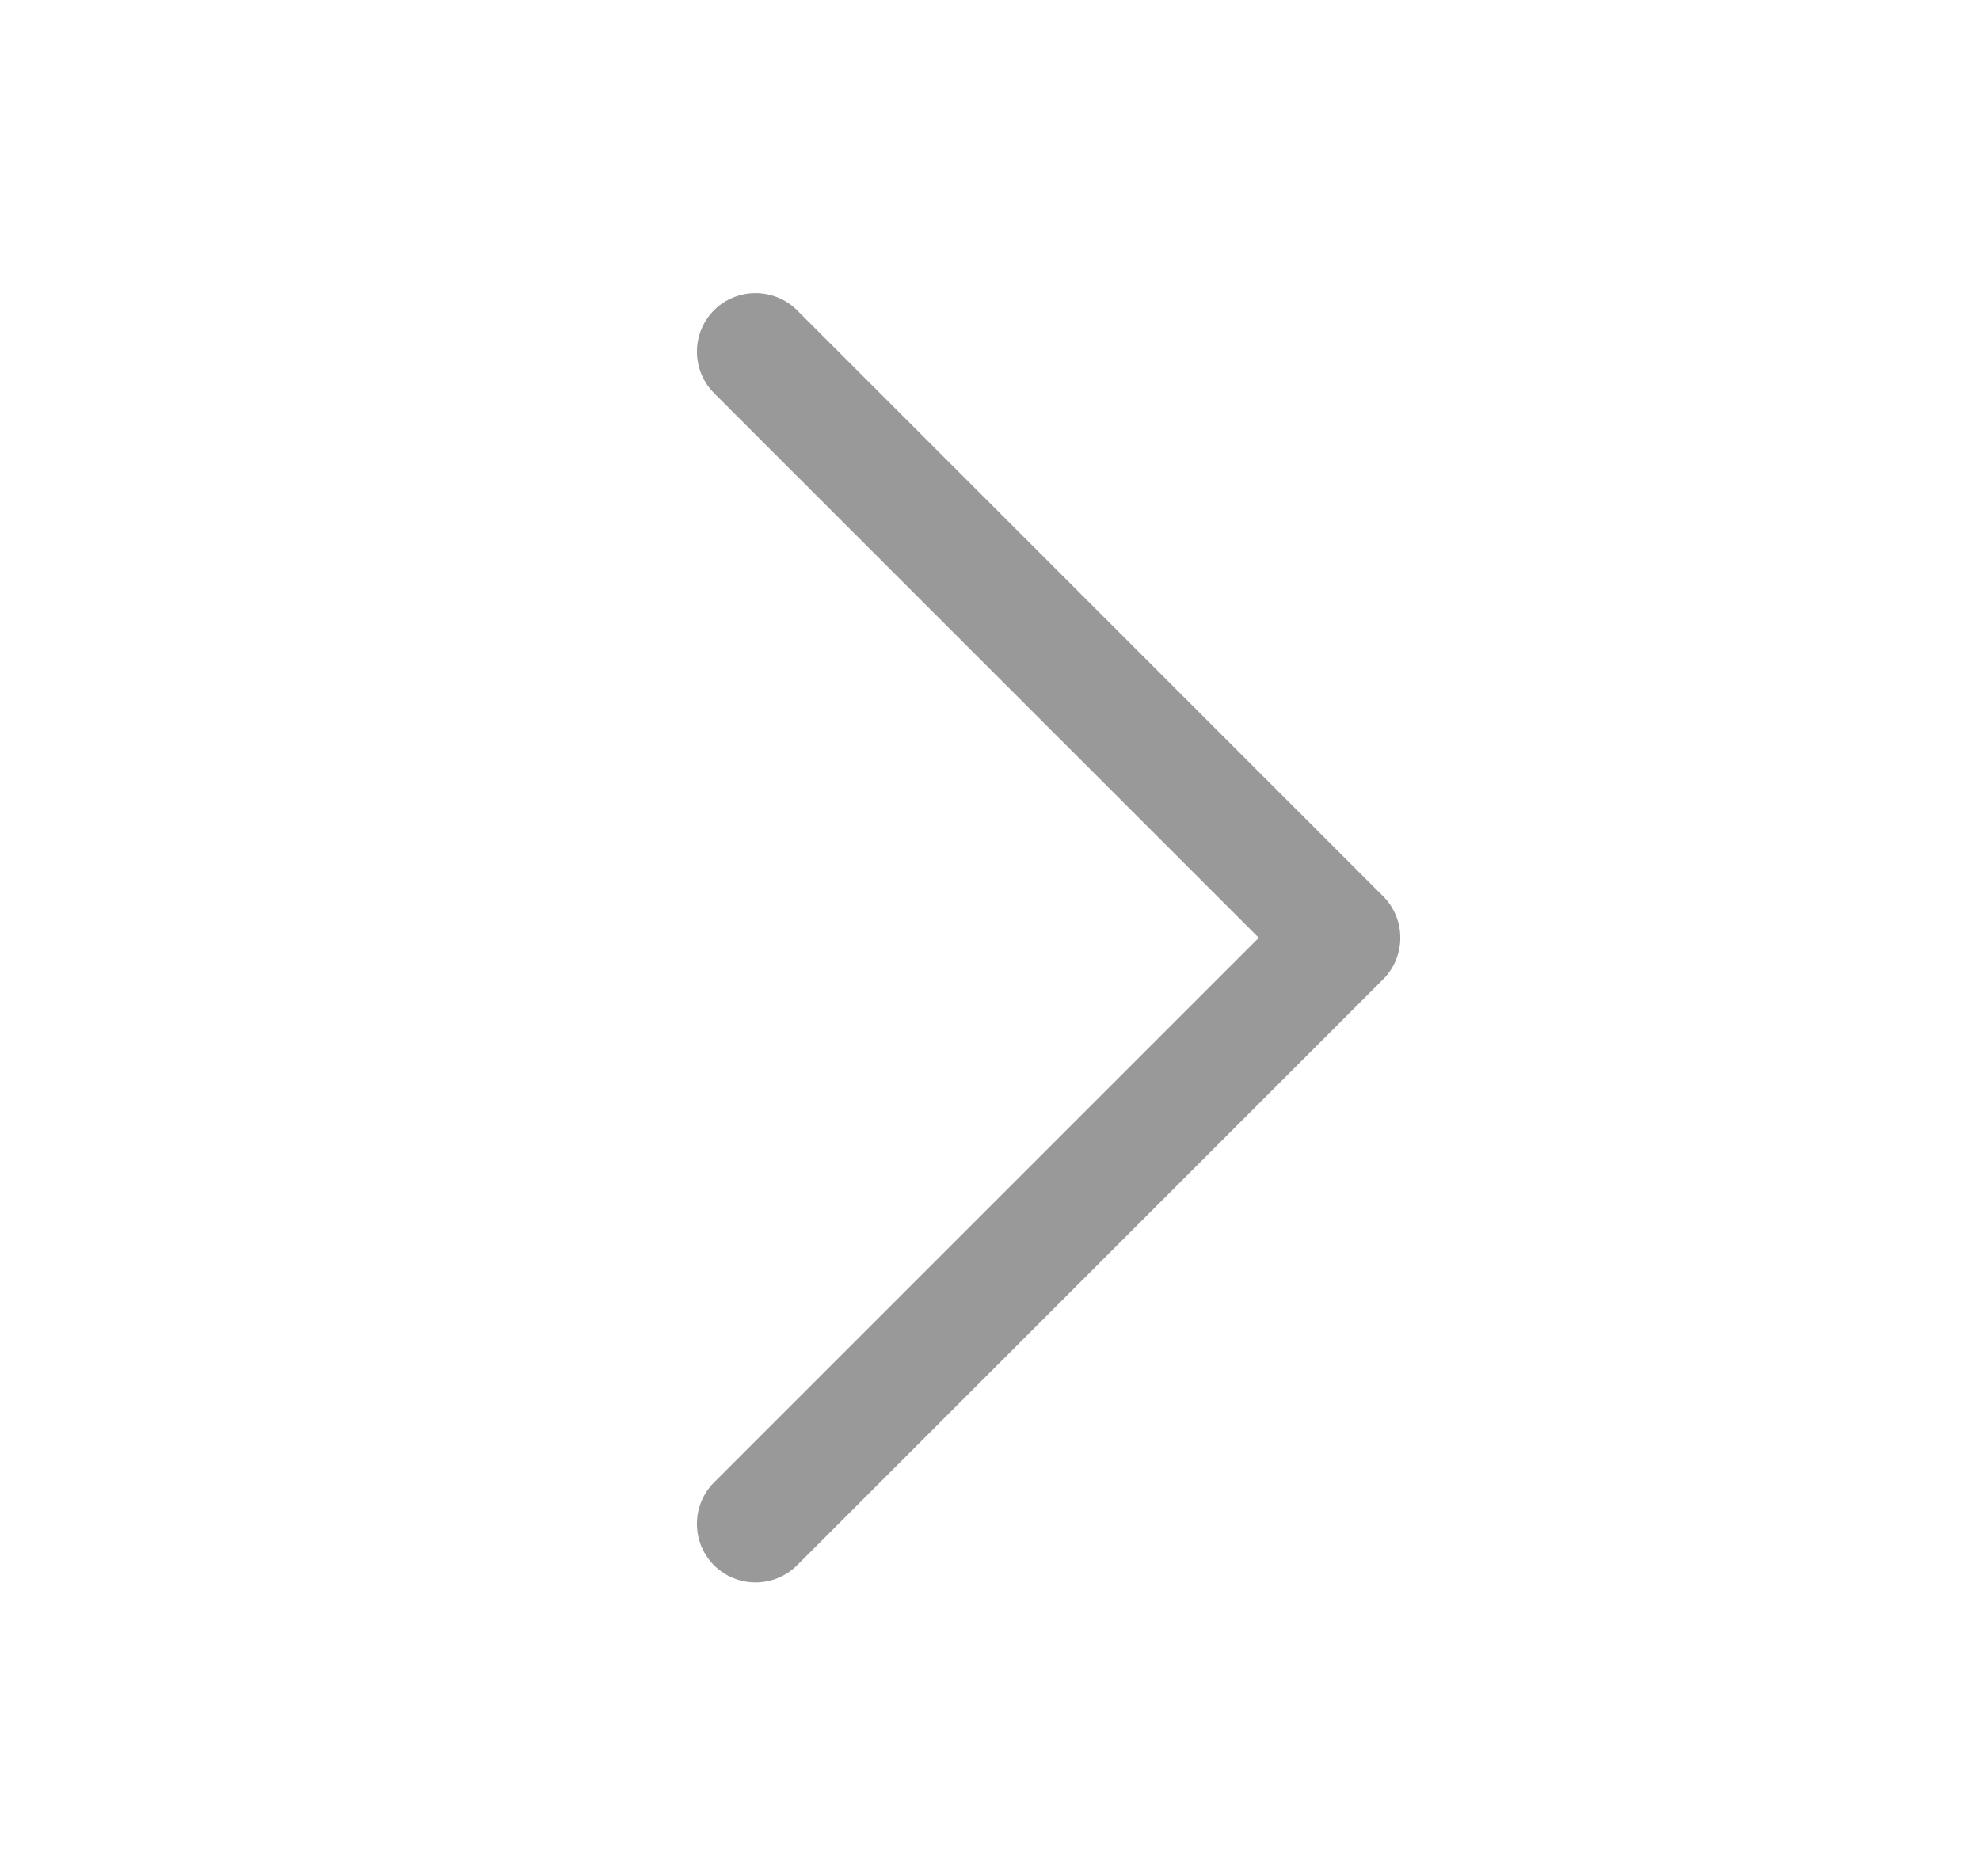
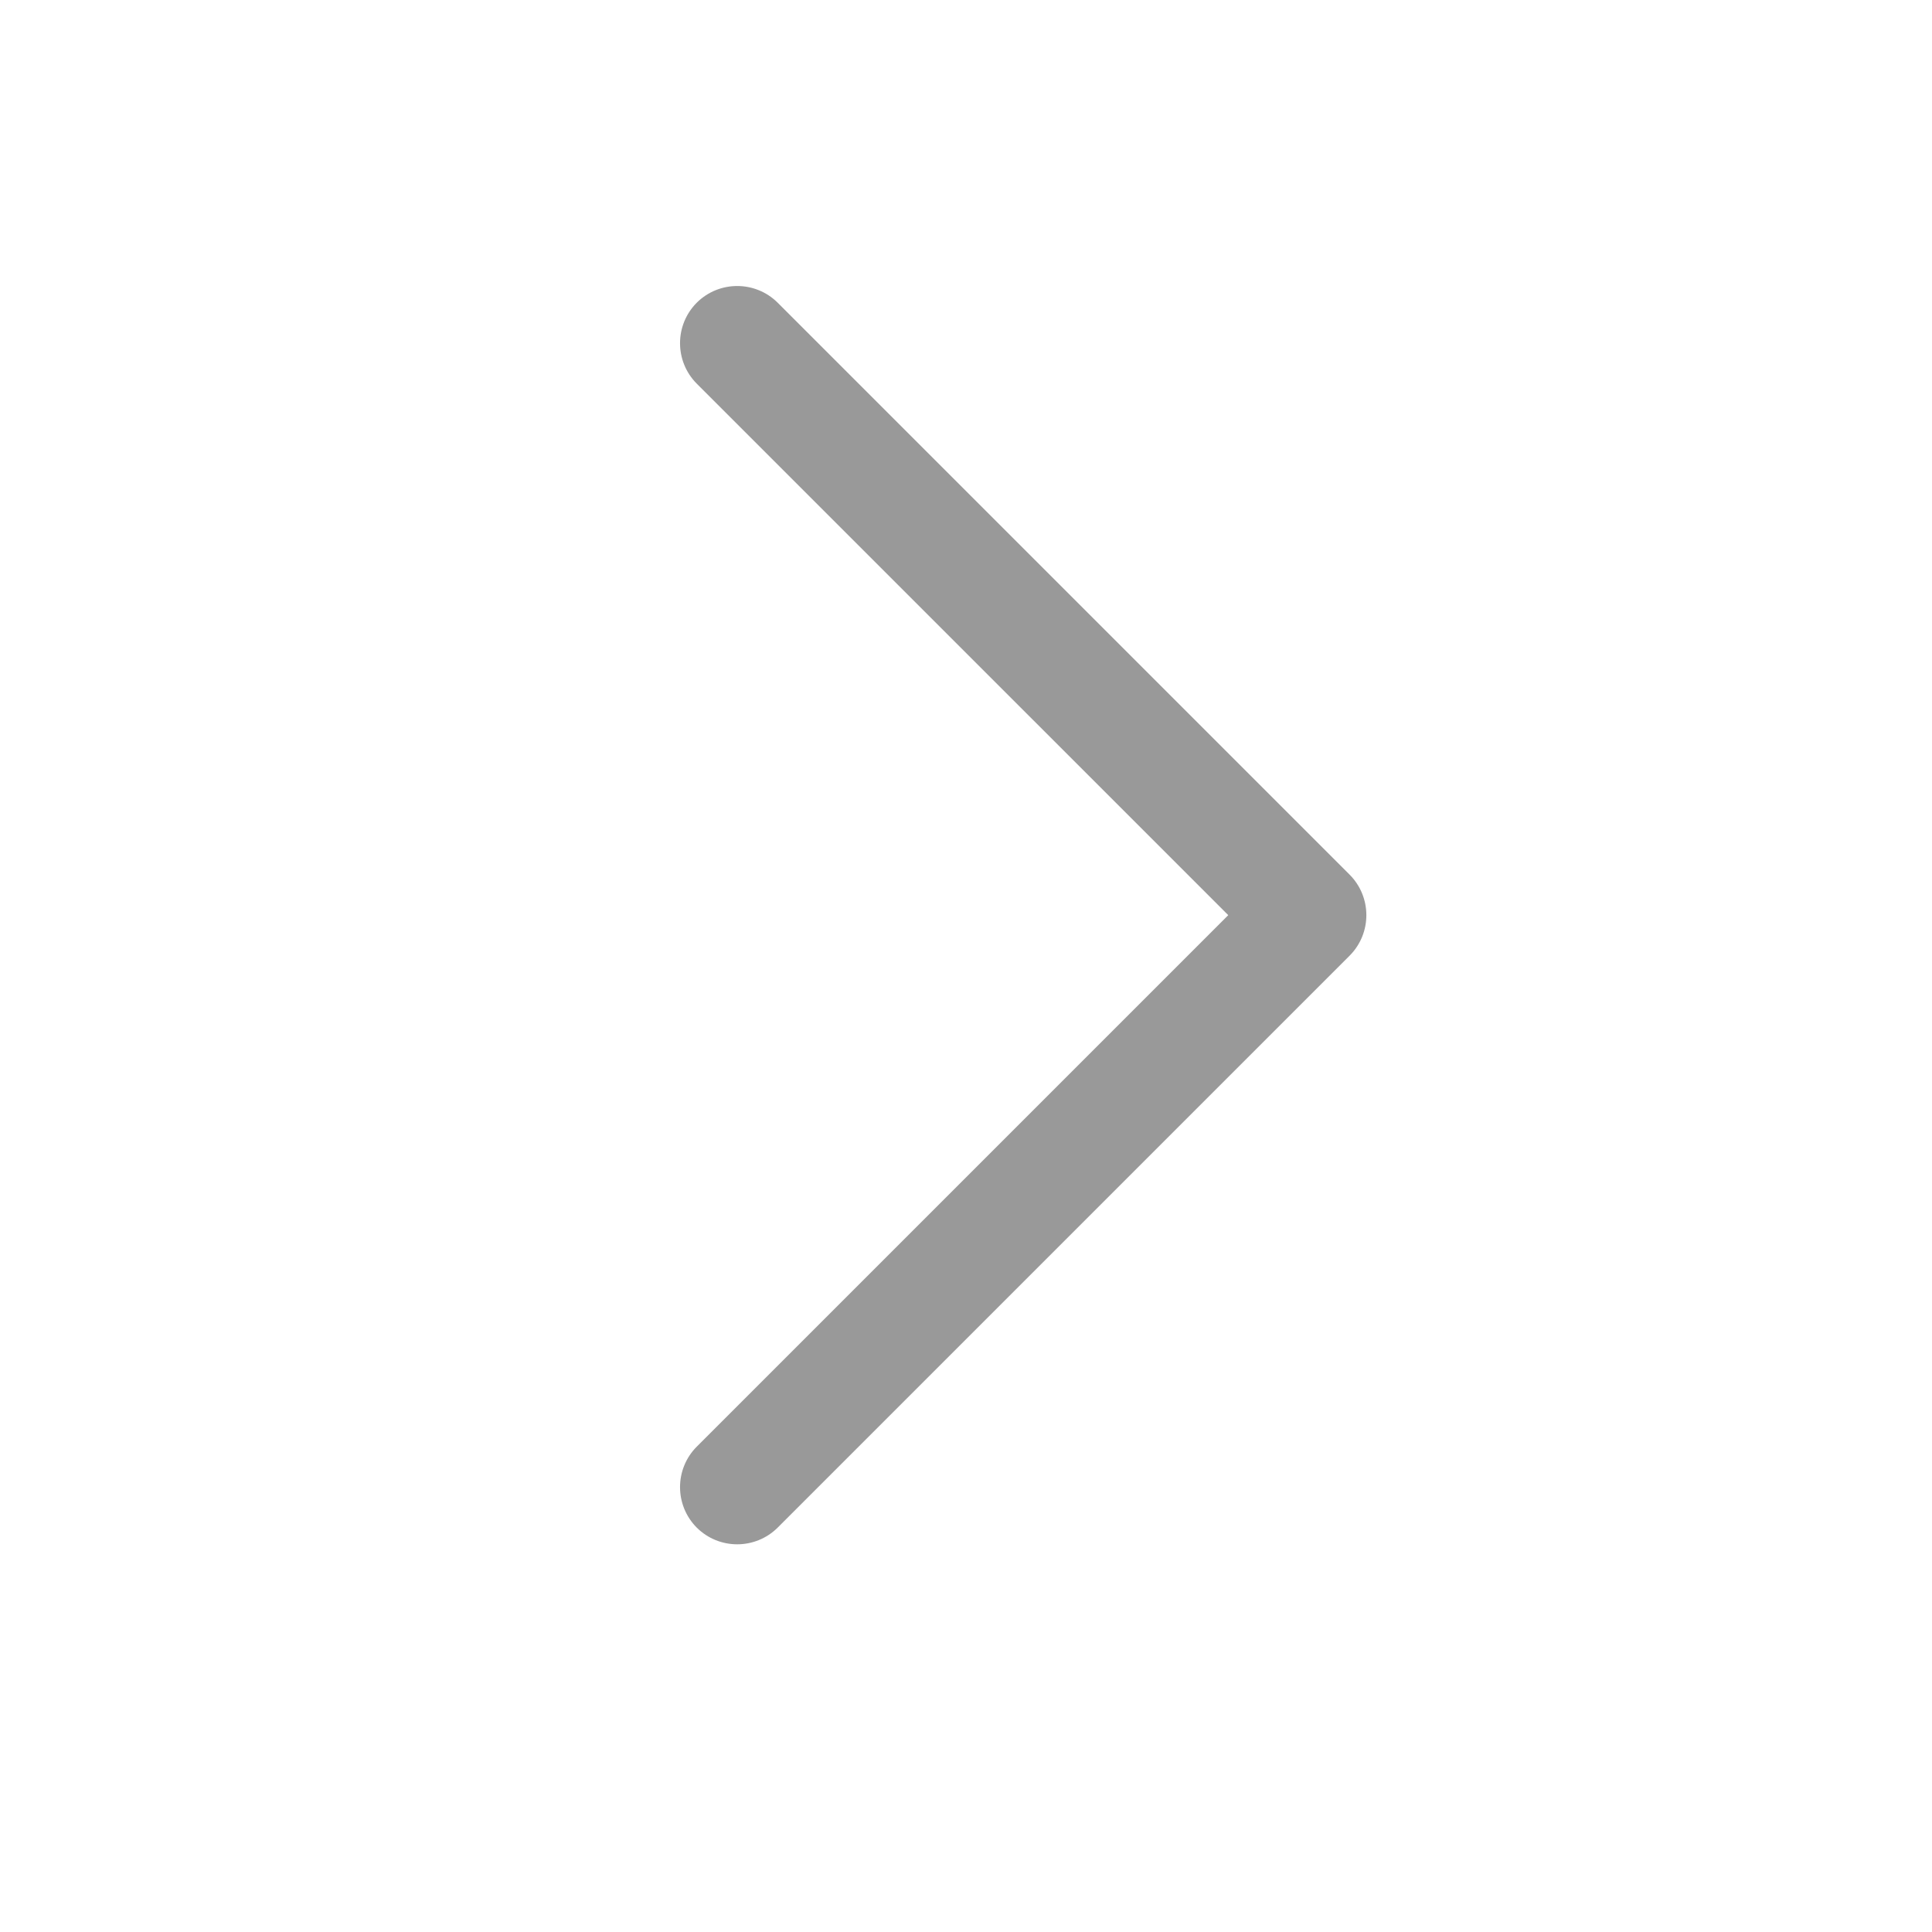
- <svg xmlns="http://www.w3.org/2000/svg" width="19" height="18" viewBox="0 0 19 18" fill="#999999">
+ <svg xmlns="http://www.w3.org/2000/svg" width="19" height="19" viewBox="0 0 19 19" fill="#999999">
  <path fill-rule="evenodd" clip-rule="evenodd" d="M6.852 2.977C7.072 2.758 7.428 2.758 7.648 2.977L13.273 8.602C13.492 8.822 13.492 9.178 13.273 9.398L7.648 15.023C7.428 15.242 7.072 15.242 6.852 15.023C6.633 14.803 6.633 14.447 6.852 14.227L12.079 9L6.852 3.773C6.633 3.553 6.633 3.197 6.852 2.977Z" />
</svg>
